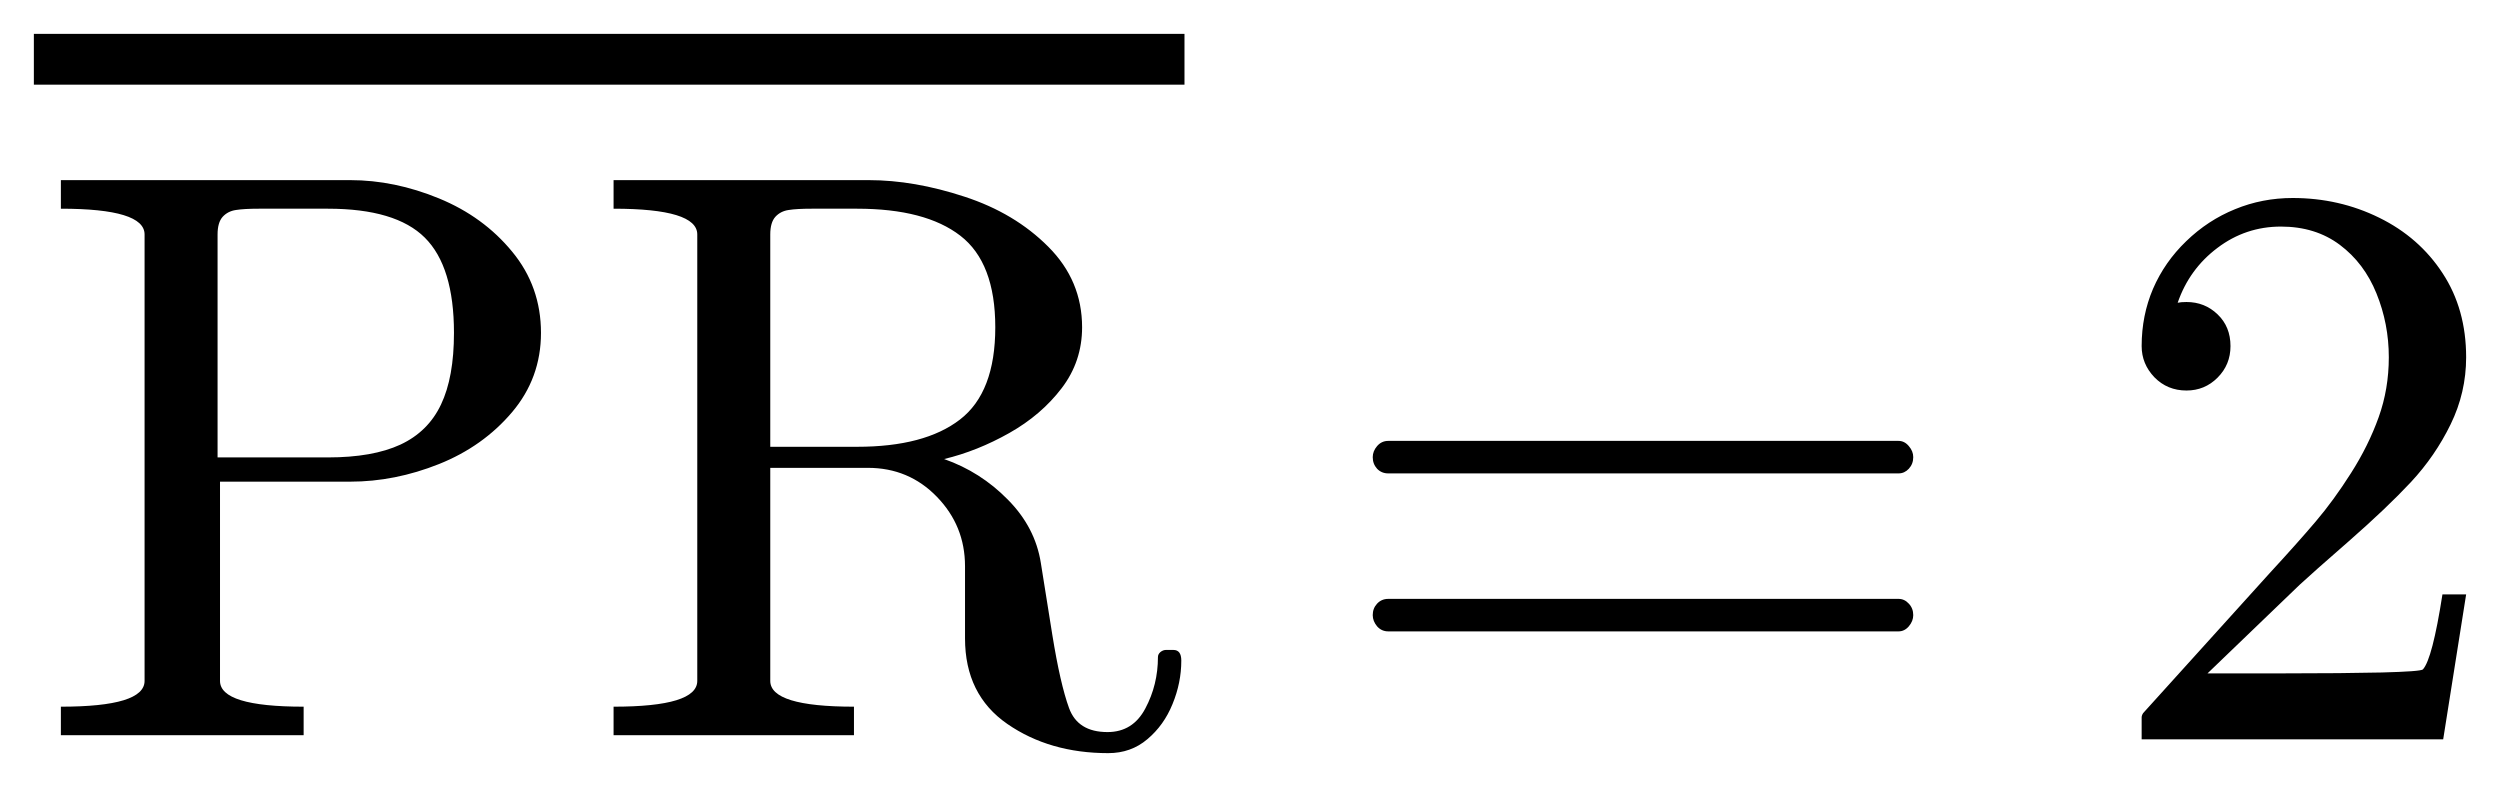
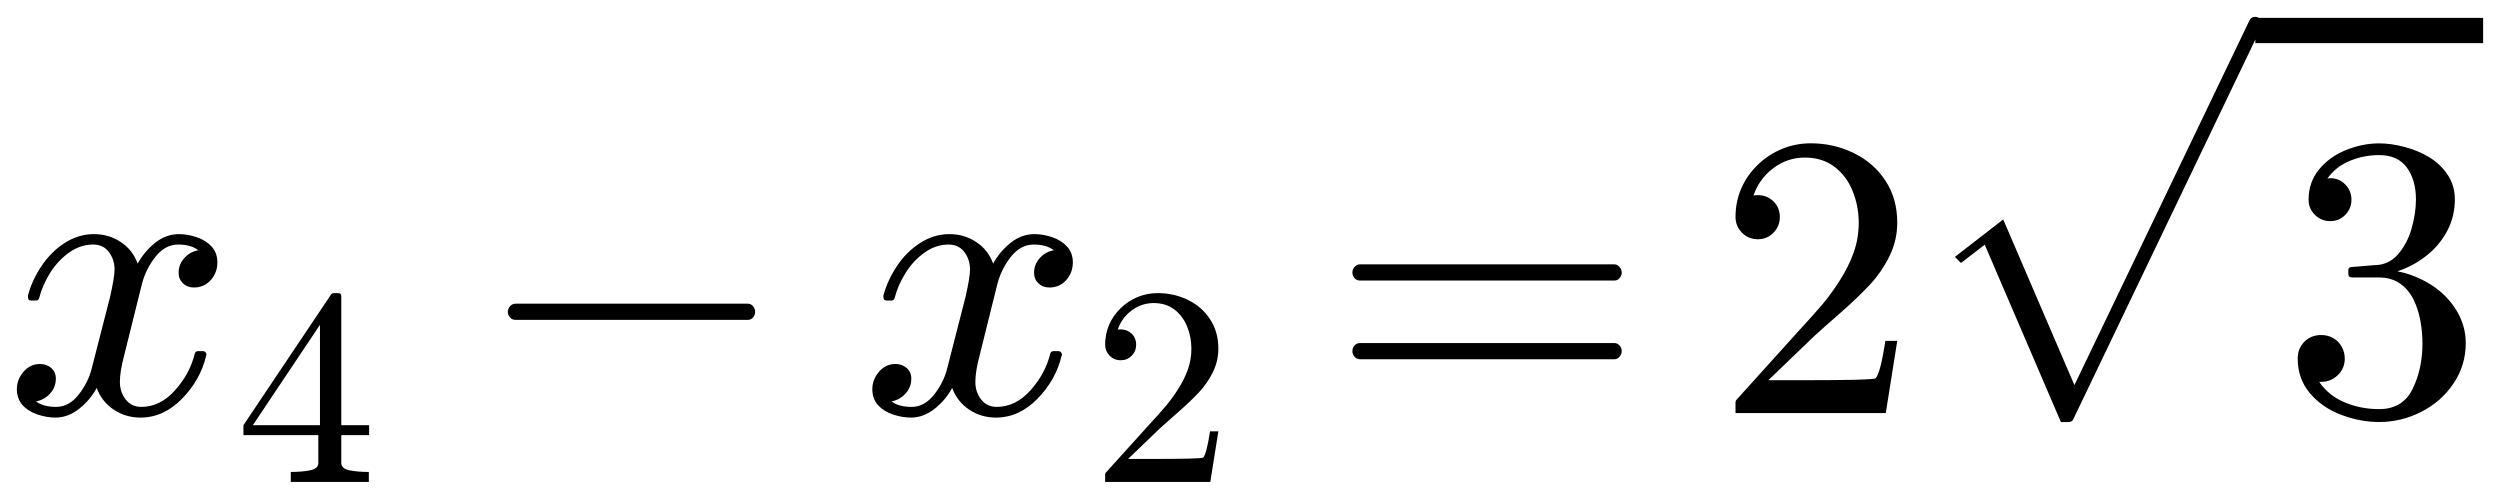
- <svg xmlns="http://www.w3.org/2000/svg" width="36.919pt" height="11.622pt" viewBox="0 0 36.919 11.622" version="1.1">
+ <svg xmlns="http://www.w3.org/2000/svg" width="74.086pt" height="14.781pt" viewBox="0 0 74.086 14.781" version="1.1">
  <defs>
    <style type="text/css">*{stroke-linejoin: round; stroke-linecap: butt}</style>
  </defs>
  <g id="figure_1">
    <g id="patch_1">
-       <path d="M 0 11.622  L 36.919 11.622  L 36.919 0  L 0 0  L 0 11.622  z " style="fill: none; opacity: 0" />
+       <path d="M 0 14.781  L 74.086 14.781  L 74.086 0  L 0 0  L 0 14.781  z " style="fill: none; opacity: 0" />
    </g>
    <g id="axes_1">
      <g id="patch_2">
-         <path d="M 0.899 10.857  L 0.899 10.436  Q 2.135 10.436 2.135 10.055  L 2.135 3.462  Q 2.135 3.082 0.899 3.082  L 0.899 2.66  L 5.171 2.66  Q 5.827 2.66 6.483 2.93  Q 7.139 3.2 7.563 3.716  Q 7.989 4.231 7.989 4.916  Q 7.989 5.583 7.561 6.088  Q 7.134 6.592 6.483 6.853  Q 5.832 7.113 5.171 7.113  L 3.249 7.113  L 3.249 10.055  Q 3.249 10.436 4.484 10.436  L 4.484 10.857  L 0.899 10.857  z M 3.213 6.755  L 4.843 6.755  Q 5.504 6.755 5.913 6.566  Q 6.324 6.374 6.513 5.973  Q 6.704 5.572 6.704 4.916  Q 6.704 3.937 6.273 3.509  Q 5.844 3.082 4.843 3.082  L 3.822 3.082  Q 3.605 3.082 3.485 3.101  Q 3.365 3.118 3.288 3.202  Q 3.213 3.286 3.213 3.462  L 3.213 6.755  z M 9.061 10.857  L 9.061 10.436  Q 10.297 10.436 10.297 10.055  L 10.297 3.462  Q 10.297 3.082 9.061 3.082  L 9.061 2.66  L 12.828 2.66  Q 13.501 2.66 14.242 2.904  Q 14.985 3.146 15.481 3.644  Q 15.98 4.143 15.98 4.833  Q 15.98 5.338 15.678 5.733  Q 15.376 6.129 14.904 6.395  Q 14.433 6.661 13.942 6.779  Q 14.48 6.967 14.883 7.378  Q 15.288 7.786 15.371 8.315  L 15.541 9.38  Q 15.658 10.102 15.787 10.456  Q 15.916 10.811 16.355 10.811  Q 16.73 10.811 16.914 10.462  Q 17.1 10.113 17.1 9.703  Q 17.1 9.661 17.137 9.629  Q 17.176 9.598 17.218 9.598  L 17.328 9.598  Q 17.445 9.598 17.445 9.755  Q 17.445 10.083 17.315 10.398  Q 17.188 10.711 16.944 10.916  Q 16.702 11.122 16.366 11.122  Q 15.5 11.122 14.876 10.691  Q 14.251 10.259 14.251 9.427  L 14.251 8.362  Q 14.251 7.764 13.835 7.336  Q 13.421 6.909 12.817 6.909  L 11.375 6.909  L 11.375 10.055  Q 11.375 10.436 12.611 10.436  L 12.611 10.857  L 9.061 10.857  z M 11.375 6.598  L 12.658 6.598  Q 13.655 6.598 14.176 6.196  Q 14.698 5.795 14.698 4.833  Q 14.698 3.879 14.182 3.481  Q 13.666 3.082 12.658 3.082  L 11.985 3.082  Q 11.767 3.082 11.647 3.101  Q 11.527 3.118 11.45 3.202  Q 11.375 3.286 11.375 3.462  L 11.375 6.598  z M 20.501 9.324  Q 20.402 9.324 20.336 9.249  Q 20.272 9.172 20.272 9.084  Q 20.272 8.984 20.336 8.915  Q 20.402 8.844 20.501 8.844  L 28.037 8.844  Q 28.125 8.844 28.189 8.915  Q 28.254 8.984 28.254 9.084  Q 28.254 9.172 28.189 9.249  Q 28.125 9.324 28.037 9.324  L 20.501 9.324  z M 20.501 6.991  Q 20.402 6.991 20.336 6.922  Q 20.272 6.851 20.272 6.751  Q 20.272 6.663 20.336 6.588  Q 20.402 6.511 20.501 6.511  L 28.037 6.511  Q 28.125 6.511 28.189 6.588  Q 28.254 6.663 28.254 6.751  Q 28.254 6.851 28.189 6.922  Q 28.125 6.991 28.037 6.991  L 20.501 6.991  z M 31.627 10.918  L 31.627 10.595  Q 31.627 10.565 31.649 10.531  L 33.513 8.469  Q 33.935 8.011 34.197 7.702  Q 34.462 7.391 34.719 6.986  Q 34.977 6.581 35.127 6.162  Q 35.277 5.744 35.277 5.276  Q 35.277 4.782 35.095 4.334  Q 34.914 3.886 34.554 3.616  Q 34.194 3.346 33.684 3.346  Q 33.162 3.346 32.746 3.661  Q 32.33 3.974 32.159 4.471  Q 32.206 4.46 32.289 4.46  Q 32.559 4.46 32.748 4.642  Q 32.939 4.824 32.939 5.111  Q 32.939 5.386 32.748 5.577  Q 32.559 5.767 32.289 5.767  Q 32.007 5.767 31.816 5.572  Q 31.627 5.375 31.627 5.111  Q 31.627 4.659 31.795 4.265  Q 31.966 3.869 32.285 3.562  Q 32.605 3.252 33.007 3.089  Q 33.408 2.924 33.858 2.924  Q 34.544 2.924 35.135 3.215  Q 35.727 3.506 36.072 4.036  Q 36.419 4.565 36.419 5.276  Q 36.419 5.797 36.19 6.266  Q 35.962 6.734 35.604 7.119  Q 35.247 7.501 34.69 7.989  Q 34.134 8.474 33.959 8.637  L 32.6 9.944  L 33.753 9.944  Q 34.602 9.944 35.174 9.931  Q 35.746 9.916 35.78 9.886  Q 35.92 9.734 36.069 8.778  L 36.419 8.778  L 36.08 10.918  L 31.627 10.918  z M 0.5 1.25  L 0.5 0.5  L 17.492 0.5  L 17.492 1.25  L 0.5 1.25  z " clip-path="url(#p8573560007)" />
+         <path d="M 1.068 11.895  Q 1.28 12.058 1.666 12.058  Q 2.041 12.058 2.328 11.698  Q 2.615 11.338 2.72 10.911  L 3.266 8.783  Q 3.395 8.203 3.395 7.991  Q 3.395 7.693 3.228 7.47  Q 3.061 7.247 2.761 7.247  Q 2.381 7.247 2.047 7.485  Q 1.713 7.723 1.484 8.089  Q 1.256 8.455 1.162 8.83  Q 1.139 8.906 1.068 8.906  L 0.922 8.906  Q 0.828 8.906 0.828 8.794  L 0.828 8.76  Q 0.944 8.314 1.226 7.89  Q 1.507 7.465 1.914 7.202  Q 2.322 6.938 2.786 6.938  Q 3.224 6.938 3.579 7.172  Q 3.933 7.406 4.079 7.81  Q 4.286 7.442 4.604 7.191  Q 4.923 6.938 5.304 6.938  Q 5.562 6.938 5.831 7.03  Q 6.101 7.12 6.271 7.307  Q 6.442 7.495 6.442 7.776  Q 6.442 8.08 6.245 8.301  Q 6.048 8.52 5.744 8.52  Q 5.551 8.52 5.422 8.396  Q 5.293 8.273 5.293 8.085  Q 5.293 7.834 5.465 7.645  Q 5.639 7.453 5.879 7.418  Q 5.662 7.247 5.281 7.247  Q 4.895 7.247 4.61 7.605  Q 4.327 7.963 4.209 8.402  L 3.682 10.523  Q 3.553 11.005 3.553 11.314  Q 3.553 11.62 3.725 11.839  Q 3.897 12.058 4.186 12.058  Q 4.749 12.058 5.189 11.563  Q 5.632 11.068 5.772 10.476  Q 5.797 10.406 5.866 10.406  L 6.014 10.406  Q 6.061 10.406 6.089 10.438  Q 6.119 10.47 6.119 10.511  Q 6.119 10.523 6.108 10.547  Q 5.938 11.261 5.392 11.818  Q 4.848 12.375 4.162 12.375  Q 3.723 12.375 3.369 12.139  Q 3.014 11.901 2.866 11.496  Q 2.679 11.848 2.347 12.113  Q 2.017 12.375 1.642 12.375  Q 1.385 12.375 1.111 12.283  Q 0.839 12.193 0.669 12.006  Q 0.5 11.818 0.5 11.531  Q 0.5 11.25 0.695 11.02  Q 0.892 10.787 1.186 10.787  Q 1.385 10.787 1.52 10.907  Q 1.655 11.027 1.655 11.22  Q 1.655 11.473 1.486 11.661  Q 1.319 11.848 1.068 11.895  z M 7.214 12.895  L 7.214 12.6  L 9.81 8.728  Q 9.839 8.686 9.897 8.686  L 10.02 8.686  Q 10.114 8.686 10.114 8.78  L 10.114 12.6  L 10.939 12.6  L 10.939 12.895  L 10.114 12.895  L 10.114 13.719  Q 10.114 13.891 10.36 13.938  Q 10.607 13.986 10.93 13.986  L 10.93 14.281  L 8.617 14.281  L 8.617 13.986  Q 8.941 13.986 9.187 13.938  Q 9.433 13.891 9.433 13.719  L 9.433 12.895  L 7.214 12.895  z M 7.493 12.6  L 9.482 12.6  L 9.482 9.626  L 7.493 12.6  z M 15.277 9.48  Q 15.178 9.48 15.112 9.405  Q 15.048 9.328 15.048 9.24  Q 15.048 9.152 15.112 9.077  Q 15.178 9 15.277 9  L 22.162 9  Q 22.256 9 22.318 9.077  Q 22.379 9.152 22.379 9.24  Q 22.379 9.328 22.318 9.405  Q 22.256 9.48 22.162 9.48  L 15.277 9.48  z M 26.419 11.895  Q 26.631 12.058 27.017 12.058  Q 27.392 12.058 27.679 11.698  Q 27.966 11.338 28.071 10.911  L 28.617 8.783  Q 28.746 8.203 28.746 7.991  Q 28.746 7.693 28.579 7.47  Q 28.412 7.247 28.112 7.247  Q 27.732 7.247 27.398 7.485  Q 27.064 7.723 26.836 8.089  Q 26.607 8.455 26.513 8.83  Q 26.491 8.906 26.419 8.906  L 26.273 8.906  Q 26.179 8.906 26.179 8.794  L 26.179 8.76  Q 26.296 8.314 26.577 7.89  Q 26.858 7.465 27.265 7.202  Q 27.674 6.938 28.137 6.938  Q 28.576 6.938 28.93 7.172  Q 29.284 7.406 29.431 7.81  Q 29.637 7.442 29.956 7.191  Q 30.274 6.938 30.655 6.938  Q 30.914 6.938 31.182 7.03  Q 31.452 7.12 31.622 7.307  Q 31.793 7.495 31.793 7.776  Q 31.793 8.08 31.596 8.301  Q 31.399 8.52 31.096 8.52  Q 30.902 8.52 30.773 8.396  Q 30.644 8.273 30.644 8.085  Q 30.644 7.834 30.816 7.645  Q 30.991 7.453 31.231 7.418  Q 31.013 7.247 30.632 7.247  Q 30.246 7.247 29.961 7.605  Q 29.678 7.963 29.56 8.402  L 29.033 10.523  Q 28.904 11.005 28.904 11.314  Q 28.904 11.62 29.076 11.839  Q 29.249 12.058 29.537 12.058  Q 30.1 12.058 30.541 11.563  Q 30.983 11.068 31.124 10.476  Q 31.148 10.406 31.217 10.406  L 31.366 10.406  Q 31.412 10.406 31.441 10.438  Q 31.471 10.47 31.471 10.511  Q 31.471 10.523 31.459 10.547  Q 31.289 11.261 30.743 11.818  Q 30.199 12.375 29.513 12.375  Q 29.074 12.375 28.72 12.139  Q 28.366 11.901 28.217 11.496  Q 28.03 11.848 27.698 12.113  Q 27.368 12.375 26.993 12.375  Q 26.736 12.375 26.462 12.283  Q 26.191 12.193 26.02 12.006  Q 25.851 11.818 25.851 11.531  Q 25.851 11.25 26.046 11.02  Q 26.243 10.787 26.537 10.787  Q 26.736 10.787 26.871 10.907  Q 27.006 11.027 27.006 11.22  Q 27.006 11.473 26.837 11.661  Q 26.671 11.848 26.419 11.895  z M 32.75 14.281  L 32.75 14.055  Q 32.75 14.034 32.766 14.011  L 34.071 12.567  Q 34.366 12.247 34.55 12.03  Q 34.735 11.812 34.914 11.529  Q 35.096 11.245 35.201 10.952  Q 35.306 10.66 35.306 10.332  Q 35.306 9.986 35.178 9.673  Q 35.051 9.359 34.799 9.17  Q 34.547 8.981 34.19 8.981  Q 33.825 8.981 33.534 9.202  Q 33.242 9.421 33.123 9.769  Q 33.156 9.761 33.213 9.761  Q 33.402 9.761 33.535 9.888  Q 33.669 10.015 33.669 10.216  Q 33.669 10.409 33.535 10.543  Q 33.402 10.676 33.213 10.676  Q 33.017 10.676 32.883 10.539  Q 32.75 10.401 32.75 10.216  Q 32.75 9.9 32.868 9.624  Q 32.988 9.347 33.211 9.132  Q 33.435 8.915 33.716 8.801  Q 33.997 8.686 34.312 8.686  Q 34.792 8.686 35.206 8.889  Q 35.621 9.093 35.862 9.464  Q 36.105 9.834 36.105 10.332  Q 36.105 10.697 35.945 11.025  Q 35.785 11.353 35.534 11.622  Q 35.285 11.89 34.895 12.231  Q 34.505 12.571 34.383 12.685  L 33.431 13.6  L 34.239 13.6  Q 34.833 13.6 35.233 13.591  Q 35.634 13.58 35.657 13.559  Q 35.756 13.453 35.859 12.783  L 36.105 12.783  L 35.867 14.281  L 32.75 14.281  z M 40.306 10.646  Q 40.206 10.646 40.141 10.571  Q 40.077 10.495 40.077 10.406  Q 40.077 10.307 40.141 10.238  Q 40.206 10.166 40.306 10.166  L 47.841 10.166  Q 47.929 10.166 47.993 10.238  Q 48.059 10.307 48.059 10.406  Q 48.059 10.495 47.993 10.571  Q 47.929 10.646 47.841 10.646  L 40.306 10.646  z M 40.306 8.314  Q 40.206 8.314 40.141 8.245  Q 40.077 8.173 40.077 8.074  Q 40.077 7.986 40.141 7.911  Q 40.206 7.834 40.306 7.834  L 47.841 7.834  Q 47.929 7.834 47.993 7.911  Q 48.059 7.986 48.059 8.074  Q 48.059 8.173 47.993 8.245  Q 47.929 8.314 47.841 8.314  L 40.306 8.314  z M 51.431 12.24  L 51.431 11.918  Q 51.431 11.888 51.454 11.854  L 53.317 9.791  Q 53.739 9.334 54.002 9.025  Q 54.266 8.713 54.523 8.308  Q 54.782 7.903 54.932 7.485  Q 55.082 7.067 55.082 6.598  Q 55.082 6.105 54.9 5.657  Q 54.718 5.209 54.358 4.939  Q 53.998 4.669 53.488 4.669  Q 52.967 4.669 52.551 4.984  Q 52.134 5.297 51.964 5.794  Q 52.011 5.783 52.093 5.783  Q 52.363 5.783 52.552 5.965  Q 52.744 6.146 52.744 6.433  Q 52.744 6.709 52.552 6.9  Q 52.363 7.09 52.093 7.09  Q 51.812 7.09 51.621 6.895  Q 51.431 6.698 51.431 6.433  Q 51.431 5.981 51.6 5.588  Q 51.771 5.192 52.089 4.885  Q 52.41 4.575 52.811 4.412  Q 53.212 4.247 53.662 4.247  Q 54.349 4.247 54.939 4.538  Q 55.532 4.828 55.877 5.359  Q 56.224 5.888 56.224 6.598  Q 56.224 7.12 55.995 7.588  Q 55.766 8.057 55.408 8.441  Q 55.052 8.824 54.495 9.311  Q 53.938 9.797 53.764 9.96  L 52.404 11.267  L 53.557 11.267  Q 54.407 11.267 54.979 11.254  Q 55.551 11.239 55.584 11.209  Q 55.725 11.057 55.873 10.101  L 56.224 10.101  L 55.884 12.24  L 51.431 12.24  z M 61.074 12.508  L 58.817 7.252  L 58.113 7.793  L 57.932 7.613  L 59.364 6.503  L 61.474 11.413  L 66.668 0.592  Q 66.716 0.5 66.838 0.5  Q 66.921 0.5 66.979 0.559  Q 67.038 0.617 67.038 0.7  Q 67.038 0.749 67.029 0.769  L 61.445 12.415  Q 61.406 12.508 61.293 12.508  L 61.074 12.508  z M 68.728 11.316  Q 69.009 11.726 69.484 11.925  Q 69.96 12.124 70.504 12.124  Q 71.201 12.124 71.494 11.53  Q 71.788 10.935 71.788 10.18  Q 71.788 9.84 71.726 9.501  Q 71.664 9.16 71.518 8.867  Q 71.372 8.575 71.117 8.398  Q 70.862 8.222 70.492 8.222  L 69.696 8.222  Q 69.591 8.222 69.591 8.111  L 69.591 8.006  Q 69.591 7.913 69.696 7.913  L 70.357 7.858  Q 70.779 7.858 71.057 7.543  Q 71.336 7.226 71.466 6.773  Q 71.595 6.319 71.595 5.908  Q 71.595 5.335 71.325 4.965  Q 71.055 4.596 70.504 4.596  Q 70.048 4.596 69.632 4.768  Q 69.216 4.941 68.97 5.293  Q 68.992 5.288 69.009 5.284  Q 69.028 5.28 69.051 5.28  Q 69.321 5.28 69.502 5.468  Q 69.684 5.655 69.684 5.92  Q 69.684 6.178 69.502 6.366  Q 69.321 6.553 69.051 6.553  Q 68.788 6.553 68.601 6.366  Q 68.413 6.178 68.413 5.92  Q 68.413 5.404 68.722 5.023  Q 69.034 4.643 69.523 4.446  Q 70.012 4.249 70.504 4.249  Q 70.867 4.249 71.271 4.358  Q 71.676 4.466 72.004 4.669  Q 72.332 4.871 72.54 5.188  Q 72.748 5.503 72.748 5.908  Q 72.748 6.413 72.523 6.84  Q 72.298 7.268 71.904 7.579  Q 71.512 7.888 71.044 8.04  Q 71.565 8.14 72.034 8.434  Q 72.502 8.726 72.786 9.184  Q 73.071 9.64 73.071 10.168  Q 73.071 10.83 72.707 11.366  Q 72.345 11.903 71.752 12.205  Q 71.16 12.506 70.504 12.506  Q 69.941 12.506 69.375 12.291  Q 68.811 12.077 68.451 11.65  Q 68.091 11.222 68.091 10.624  Q 68.091 10.326 68.289 10.127  Q 68.488 9.928 68.788 9.928  Q 68.981 9.928 69.142 10.018  Q 69.304 10.108 69.394 10.273  Q 69.486 10.436 69.486 10.624  Q 69.486 10.918 69.279 11.117  Q 69.075 11.316 68.788 11.316  L 68.728 11.316  z M 66.836 1.279  L 66.836 0.529  L 73.586 0.529  L 73.586 1.279  L 66.836 1.279  z " clip-path="url(#pd2e3cead5c)" />
      </g>
    </g>
  </g>
  <defs>
-     <clipPath id="p8573560007">
-       <rect x="0" y="0" width="36.919" height="11.622" />
+     <clipPath id="pd2e3cead5c">
+       <rect x="0" y="0" width="74.086" height="14.781" />
    </clipPath>
  </defs>
</svg>
